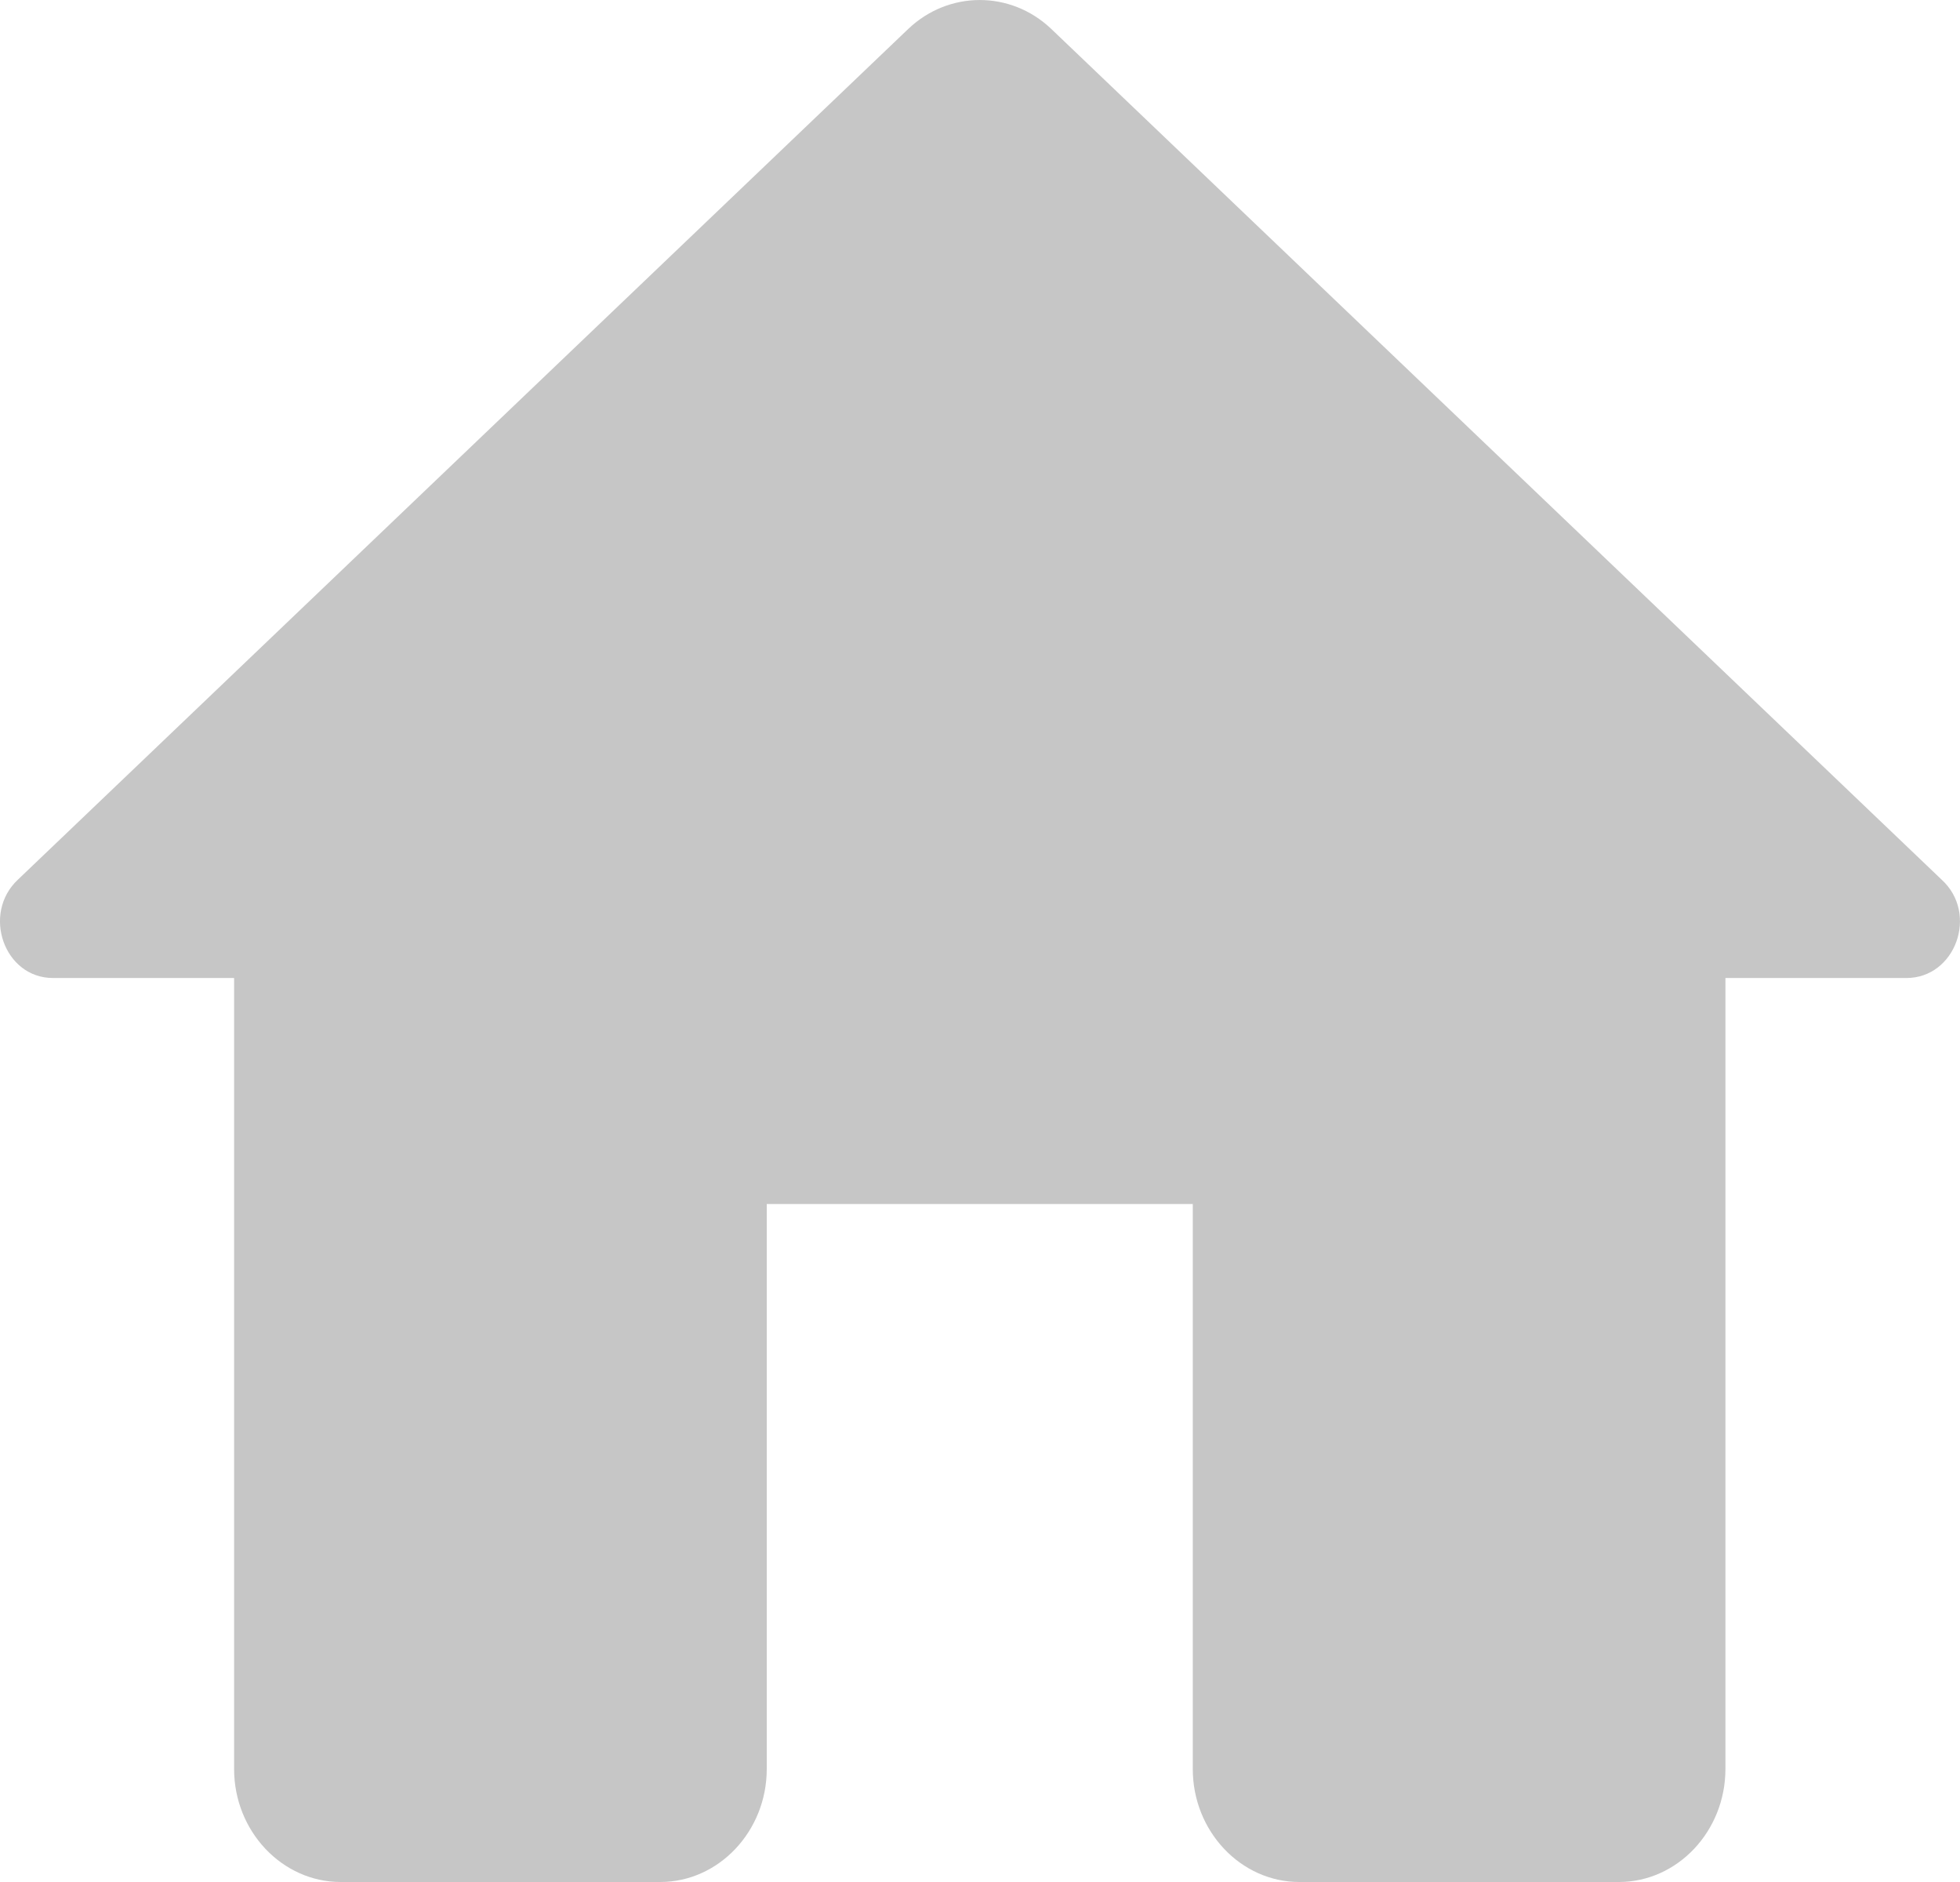
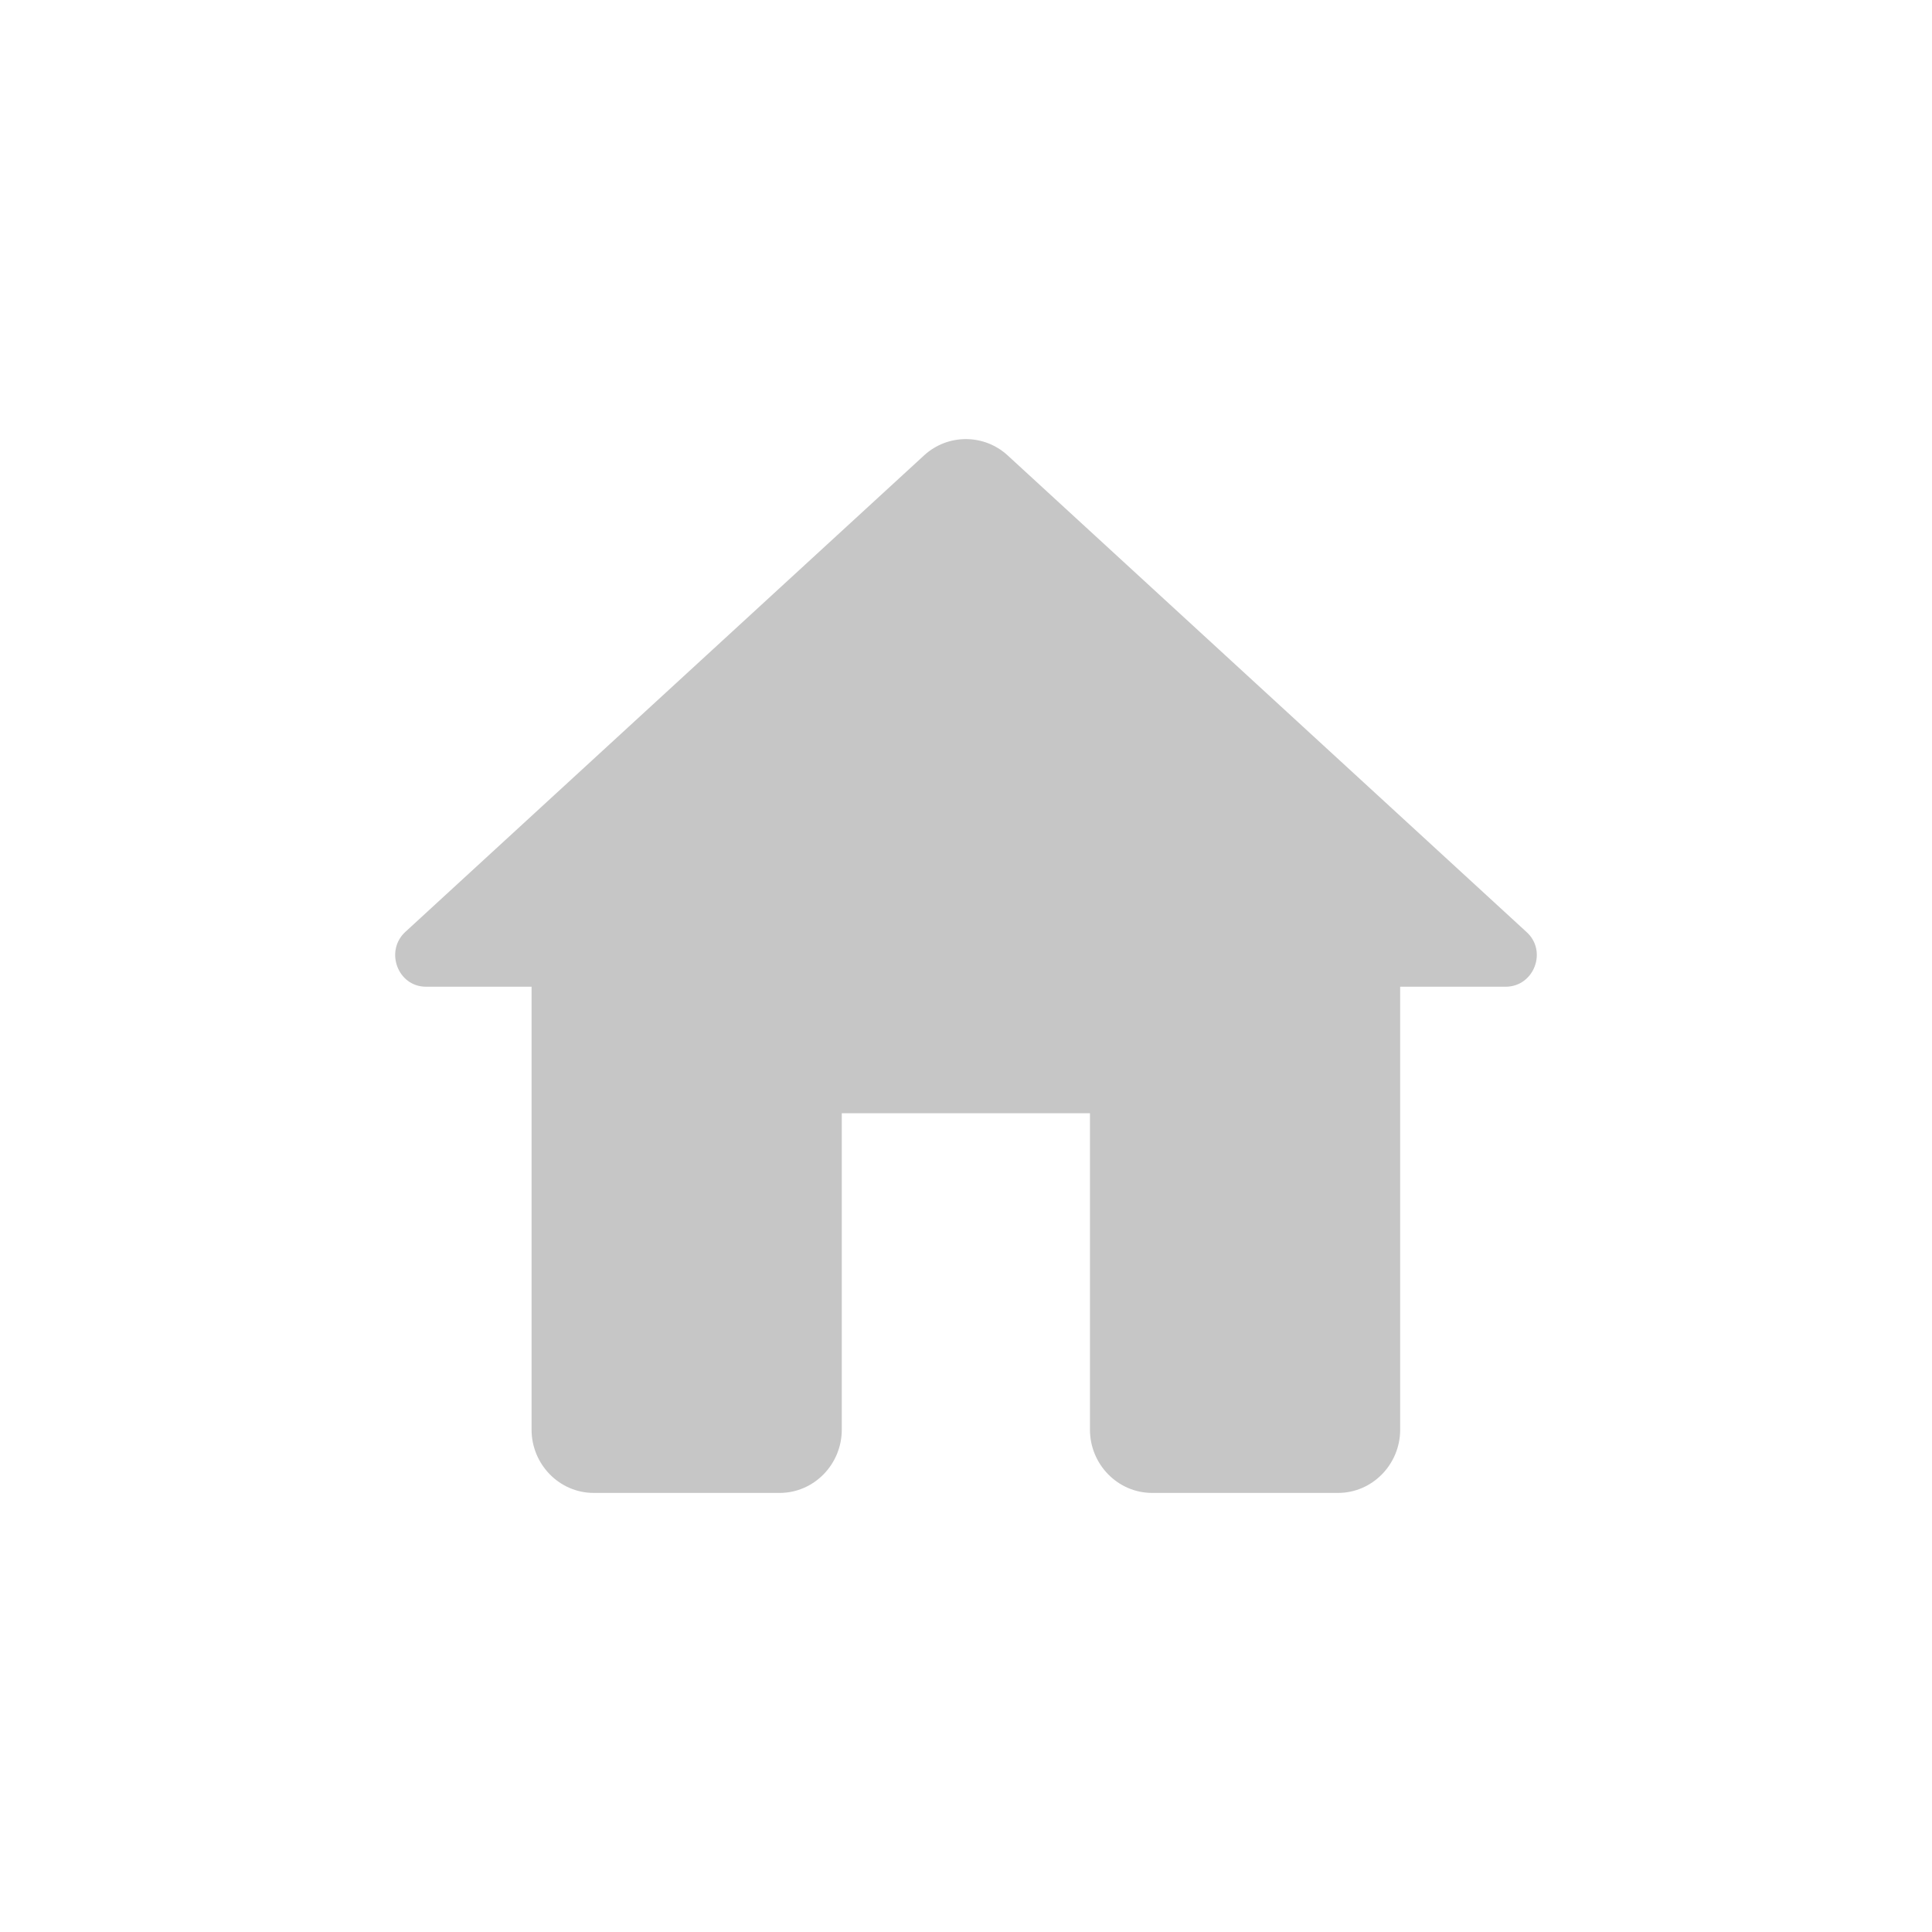
- <svg xmlns="http://www.w3.org/2000/svg" width="25" height="24" viewBox="0 0 25 24" fill="none">
-   <path d="M9.78 22.559V15.354H15.214V22.559C15.214 23.352 15.826 24 16.573 24H20.649C21.396 24 22.008 23.352 22.008 22.559V12.472H24.317C24.942 12.472 25.241 11.651 24.766 11.218L13.407 0.367C12.891 -0.122 12.103 -0.122 11.587 0.367L0.228 11.218C-0.234 11.651 0.051 12.472 0.676 12.472H2.986V22.559C2.986 23.352 3.598 24 4.345 24H8.421C9.168 24 9.78 23.352 9.78 22.559Z" fill="#C6C6C6" />
+ <svg xmlns="http://www.w3.org/2000/svg" width="44" height="44" viewBox="0 0 44 44" fill="none">
+   <path d="M19.171 32.559V25.354H24.823V32.559C24.823 33.352 25.459 34 26.236 34H30.475C31.252 34 31.888 33.352 31.888 32.559V22.472H34.29C34.94 22.472 35.251 21.651 34.757 21.218L22.944 10.367C22.407 9.878 21.587 9.878 21.05 10.367L9.237 21.218C8.757 21.651 9.053 22.472 9.703 22.472H12.106V32.559C12.106 33.352 12.742 34 13.519 34H17.758C18.535 34 19.171 33.352 19.171 32.559Z" fill="#C6C6C6" />
</svg>
